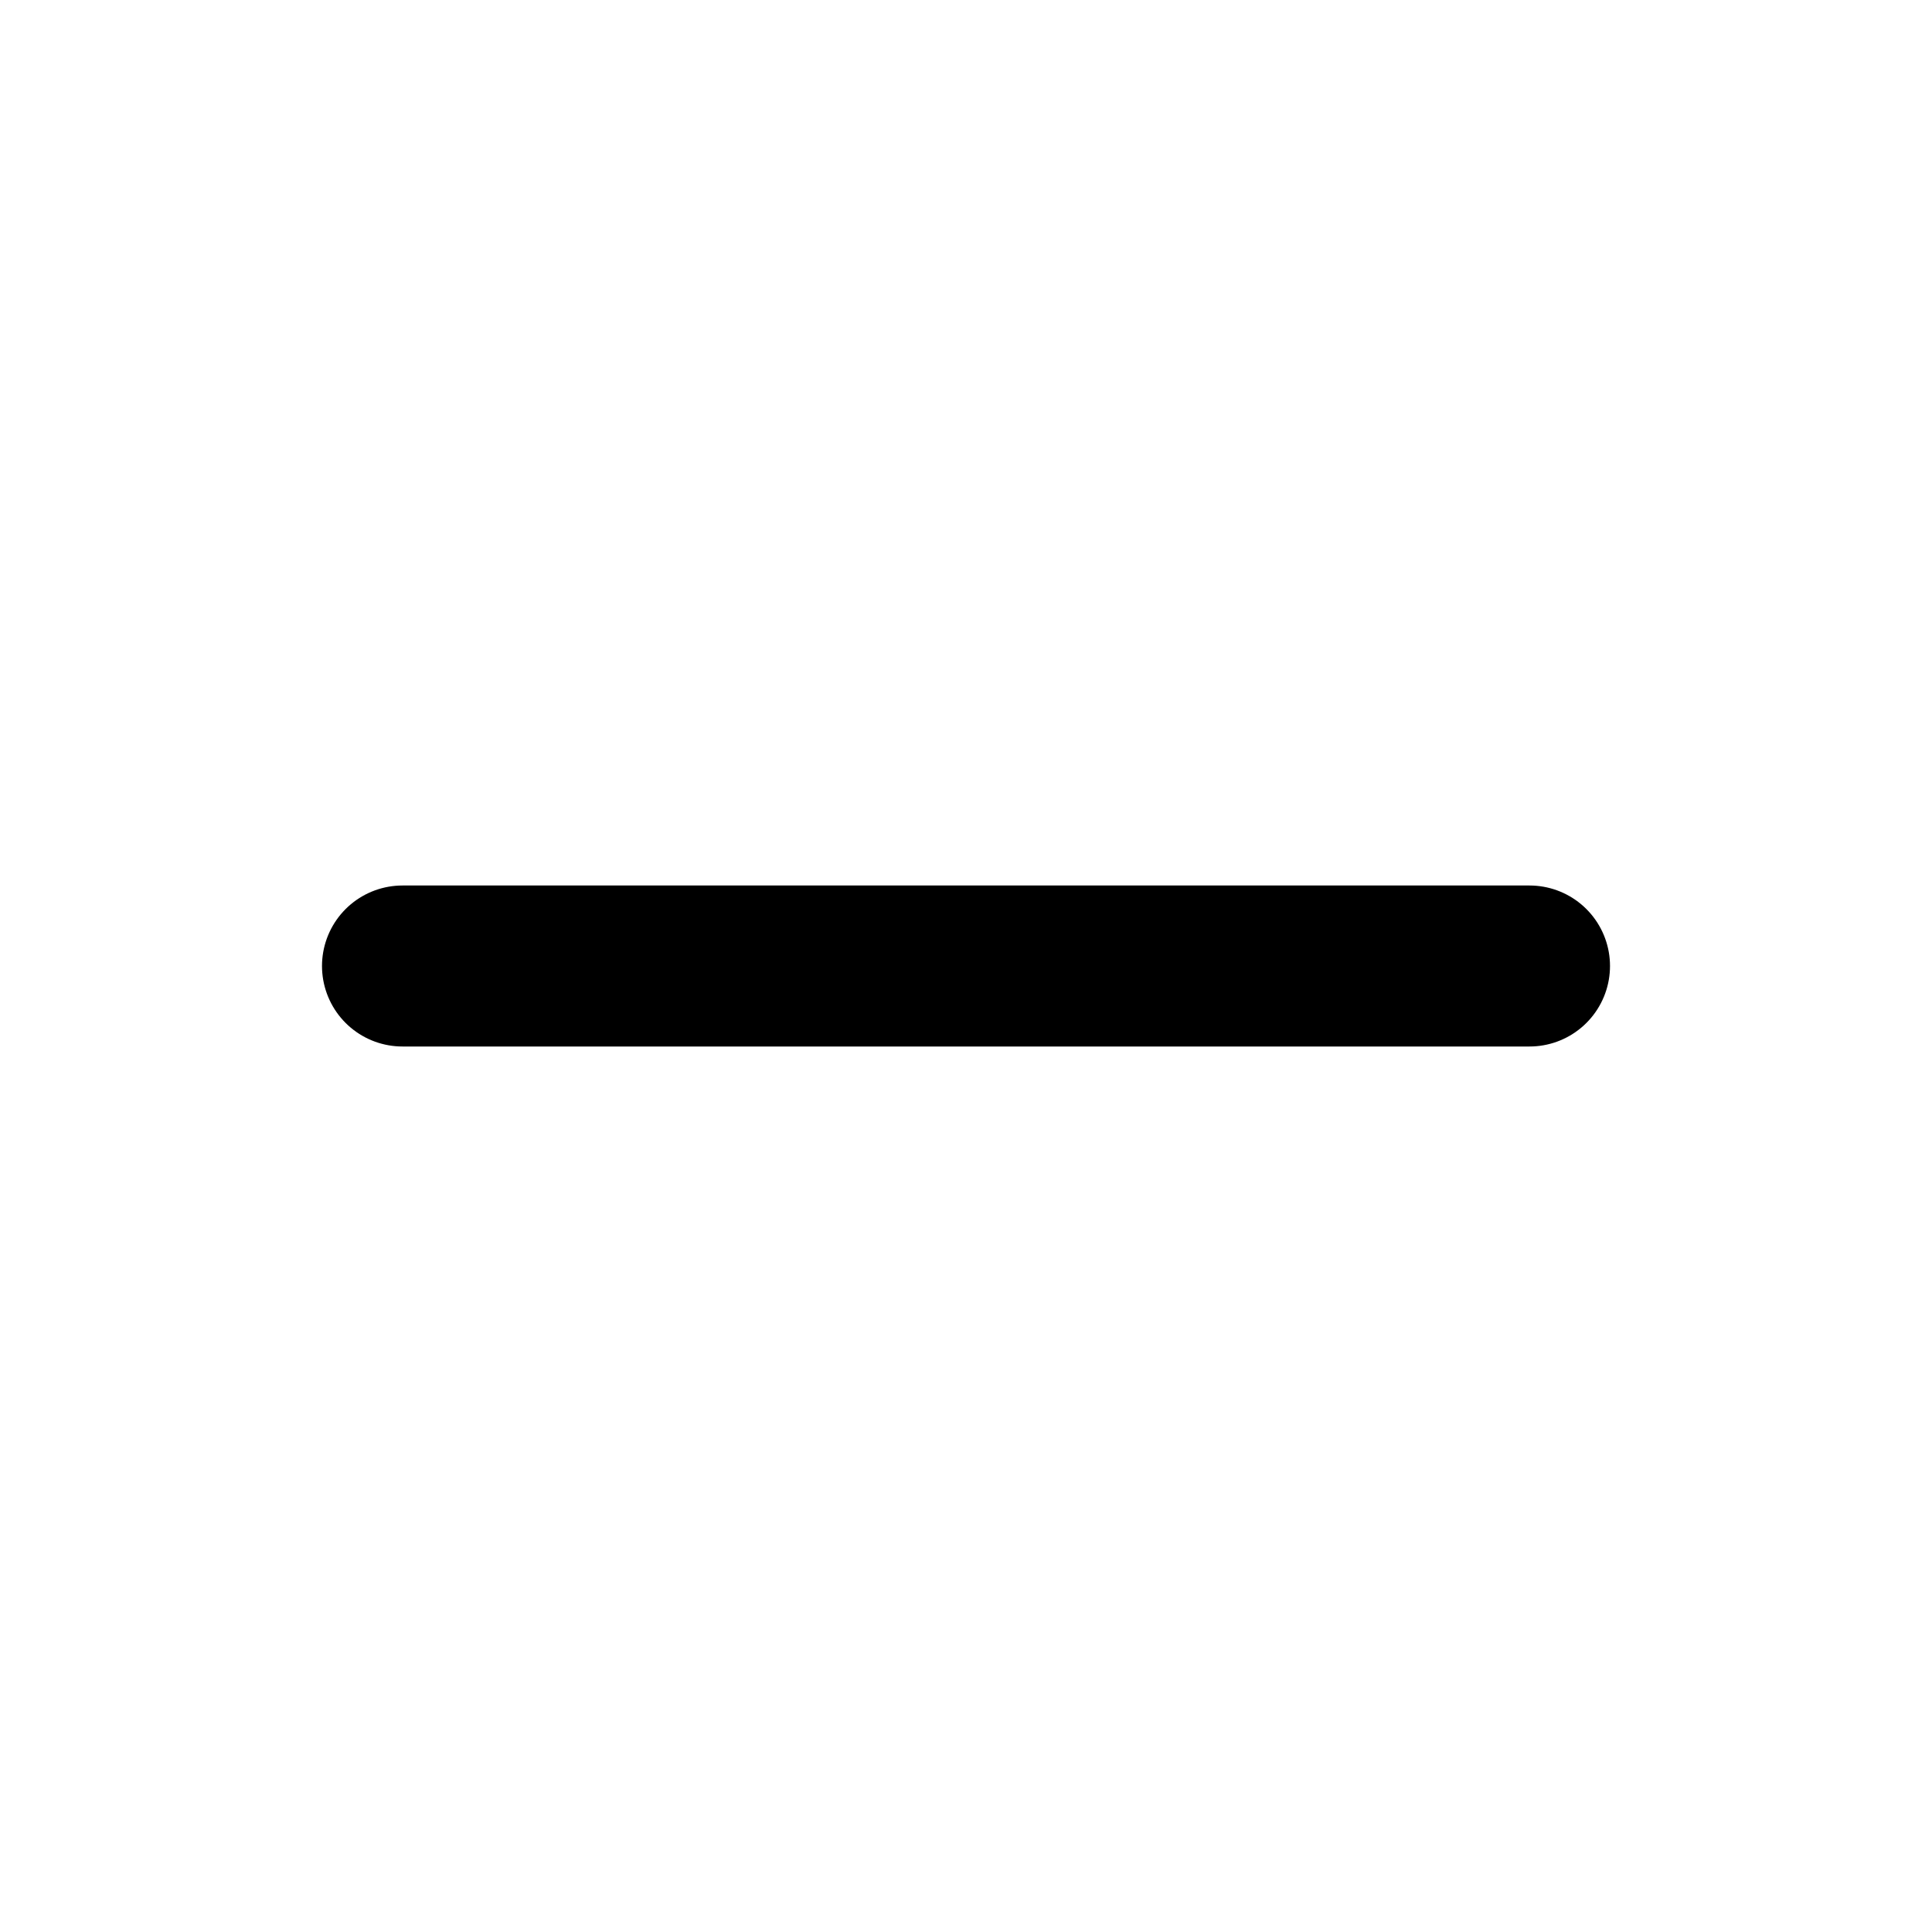
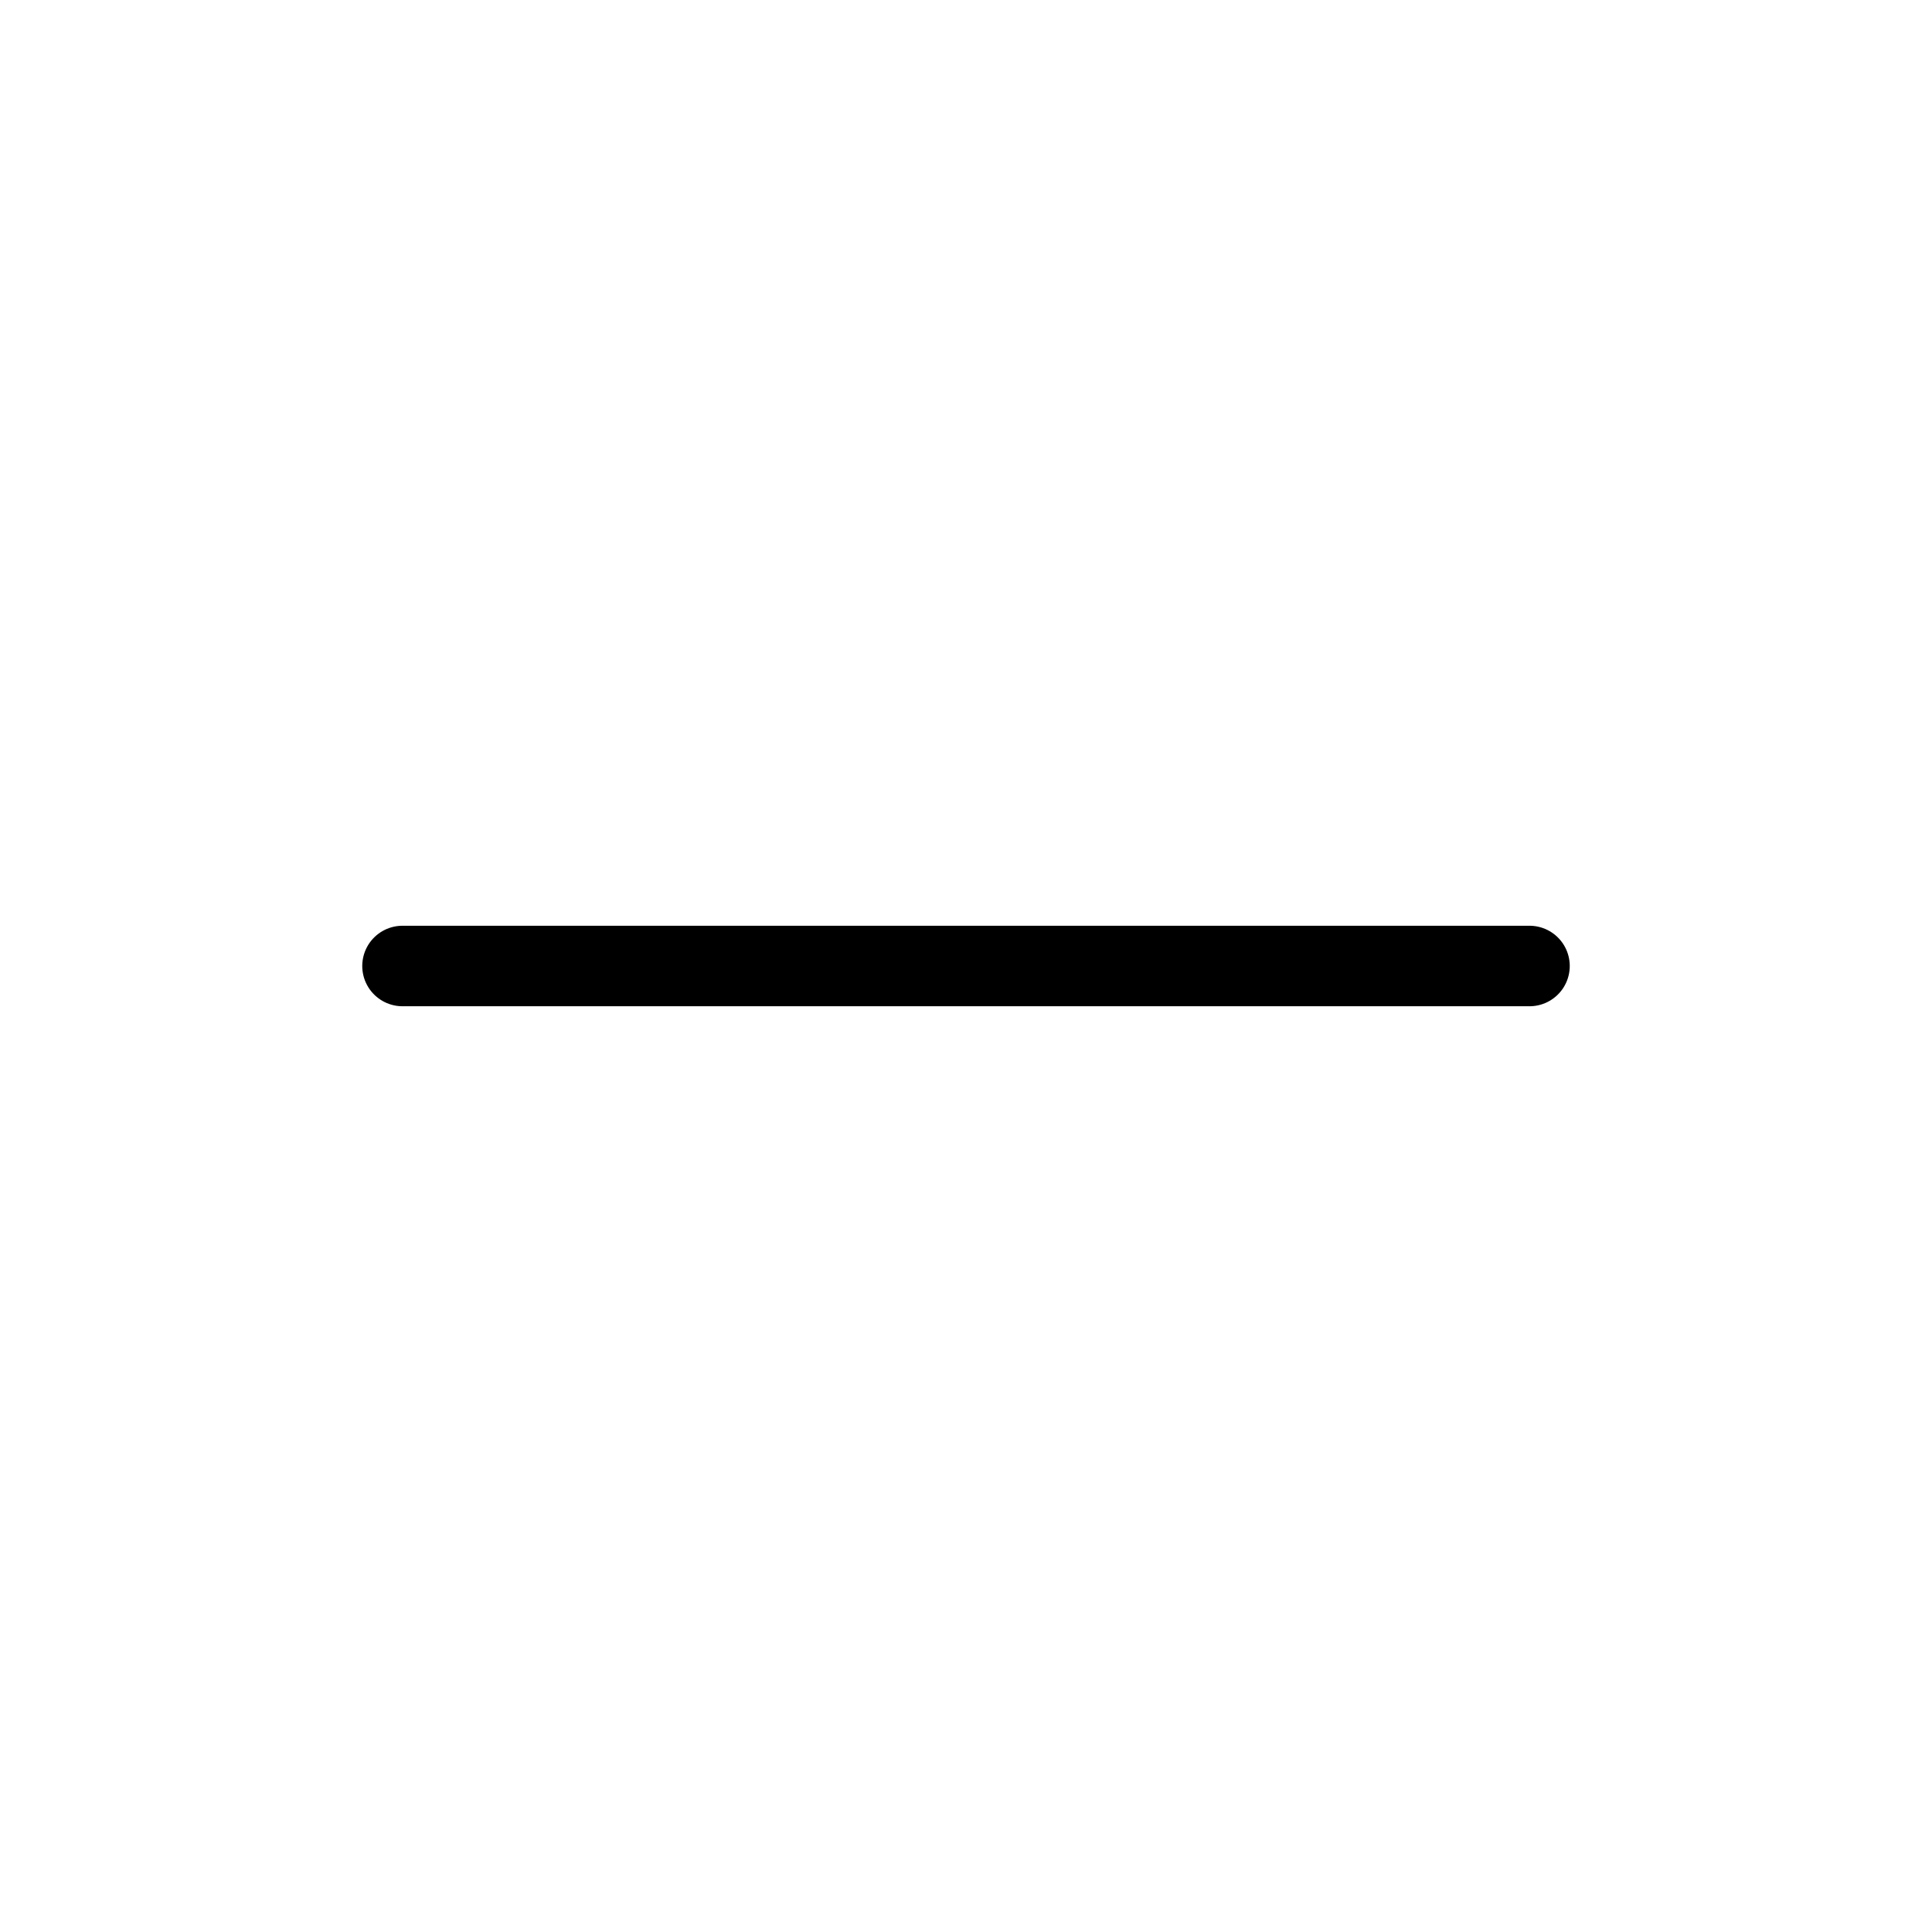
- <svg xmlns="http://www.w3.org/2000/svg" width="24" height="24" viewBox="0 0 24 24" fill="none" stroke="currentColor" stroke-width="2" stroke-linecap="round" stroke-linejoin="round" class="lucide lucide-minus">
+ <svg xmlns="http://www.w3.org/2000/svg" width="16" height="16" viewBox="0 0 24 24" fill="none" stroke="#000000" stroke-width="1" stroke-linecap="round" stroke-linejoin="round" class="lucide lucide-minus">
  <path d="M5 12h14" />
</svg>
